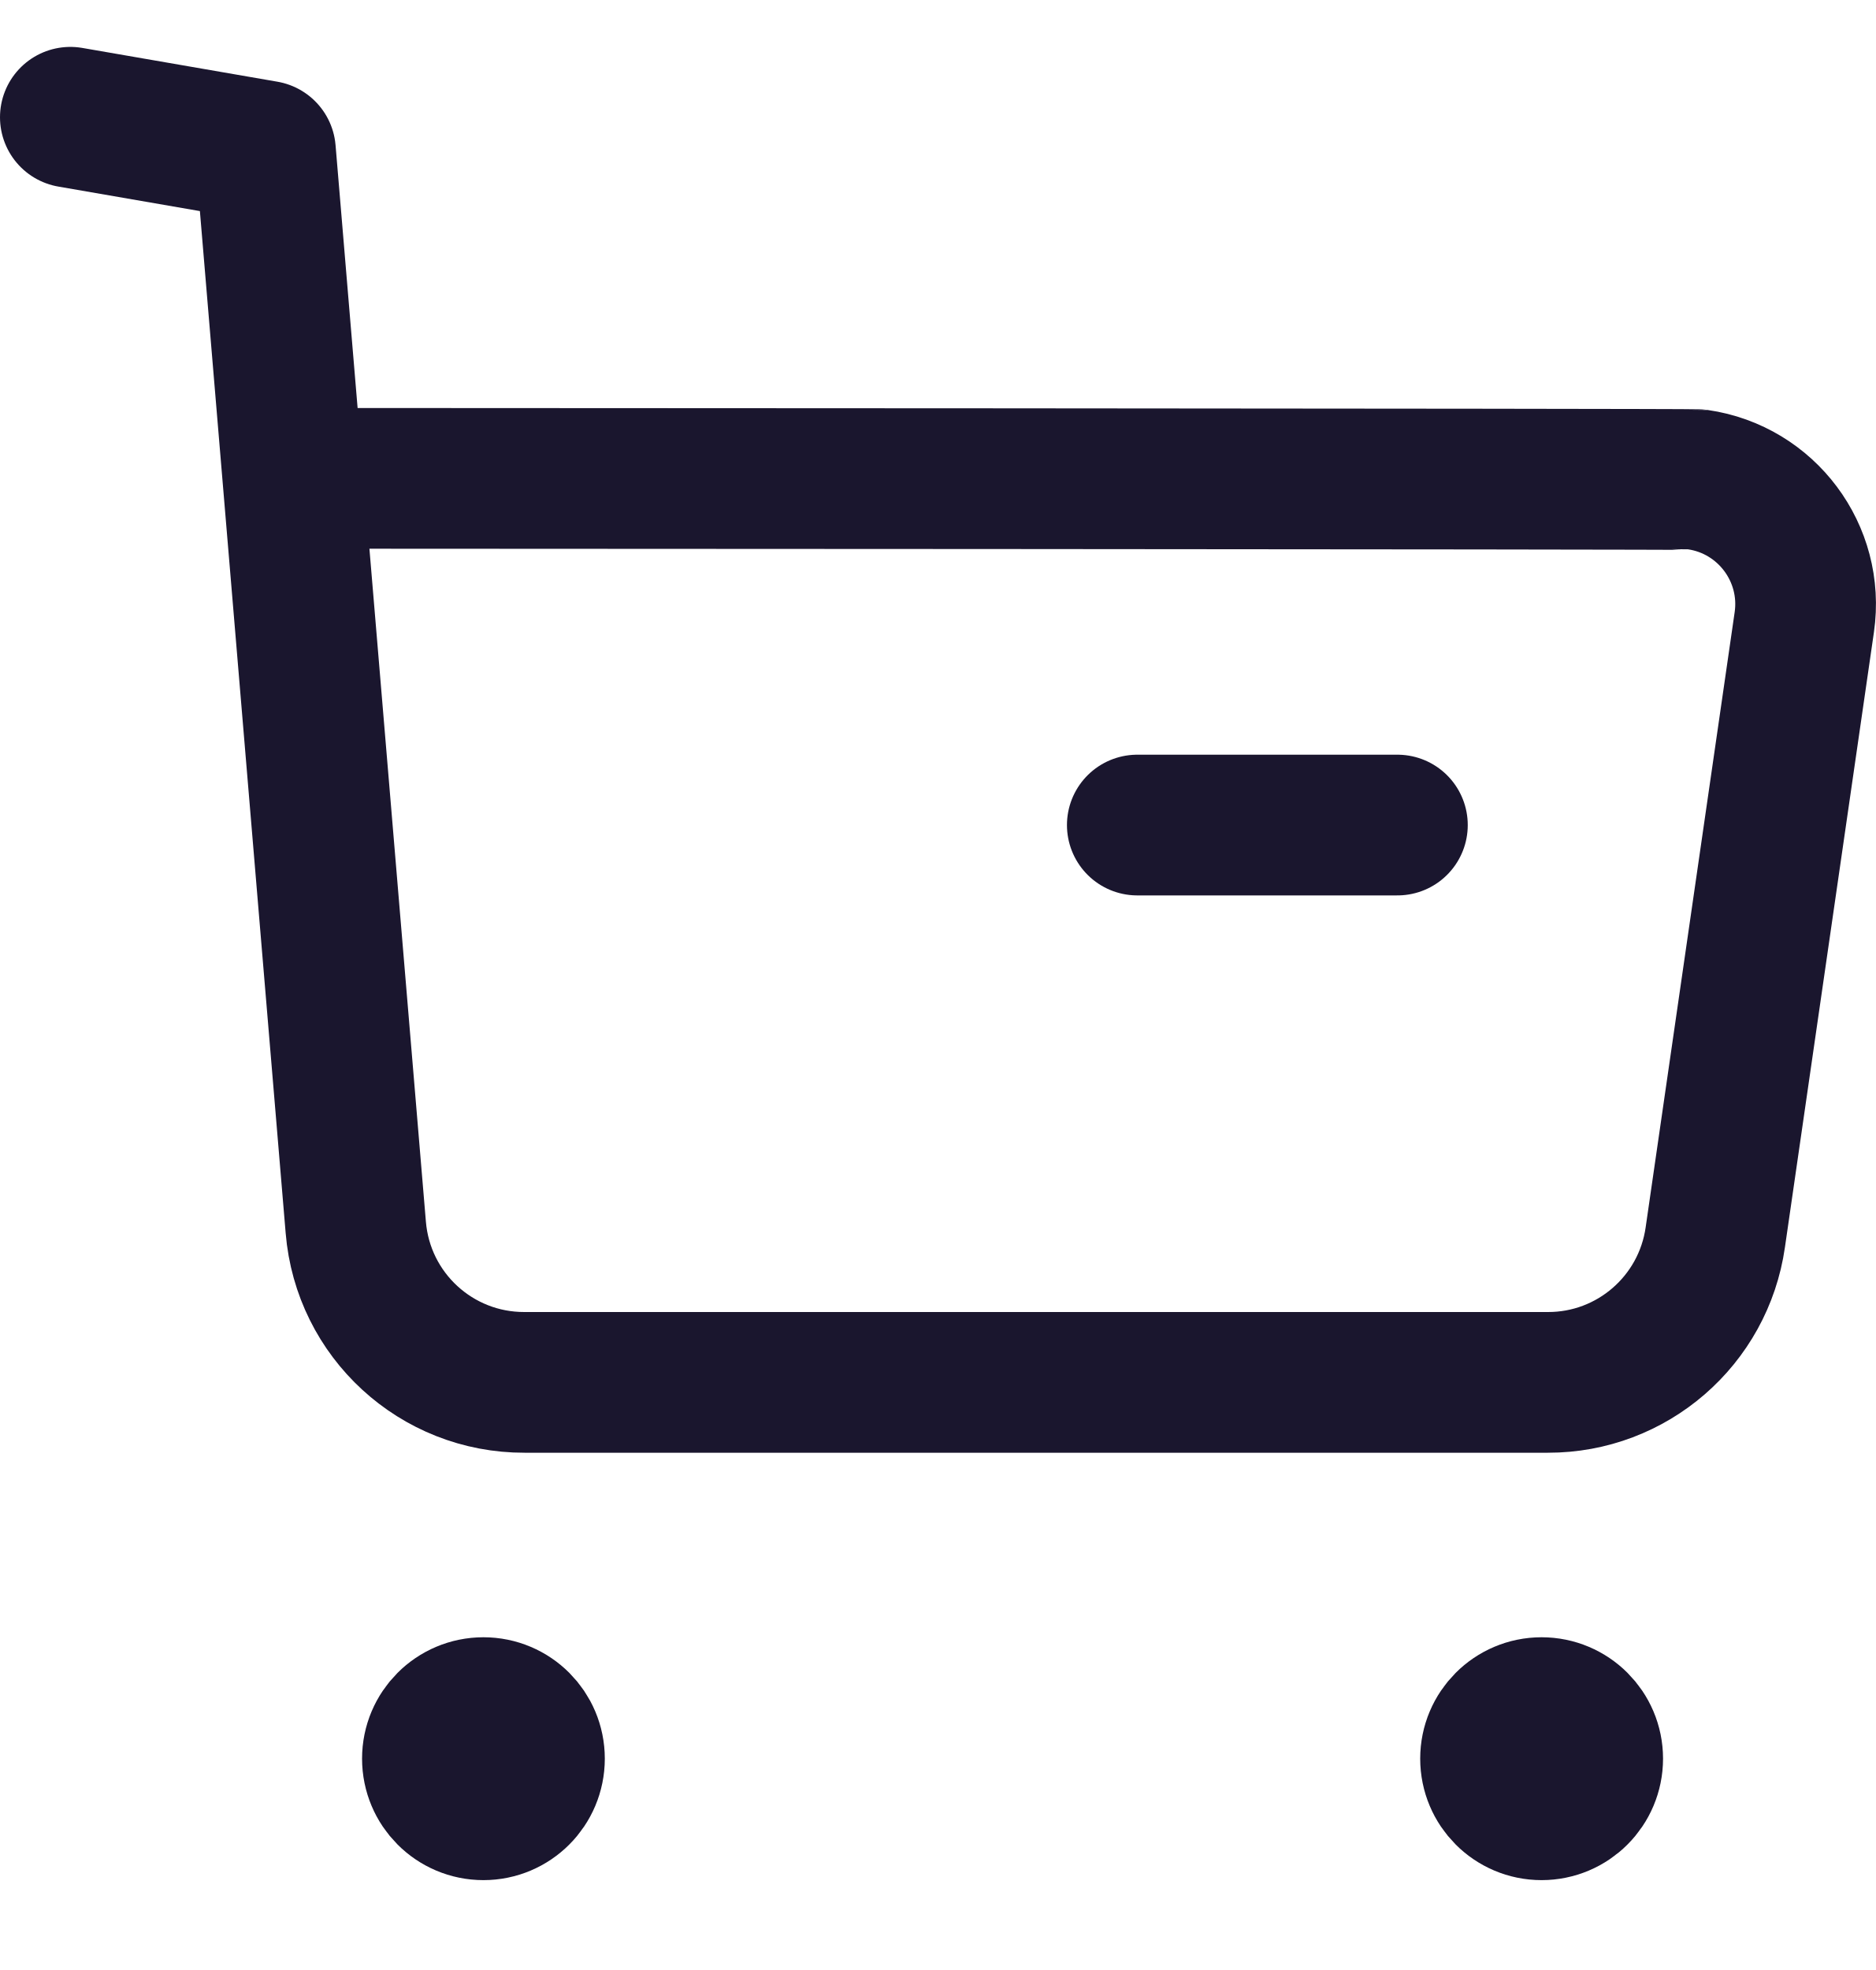
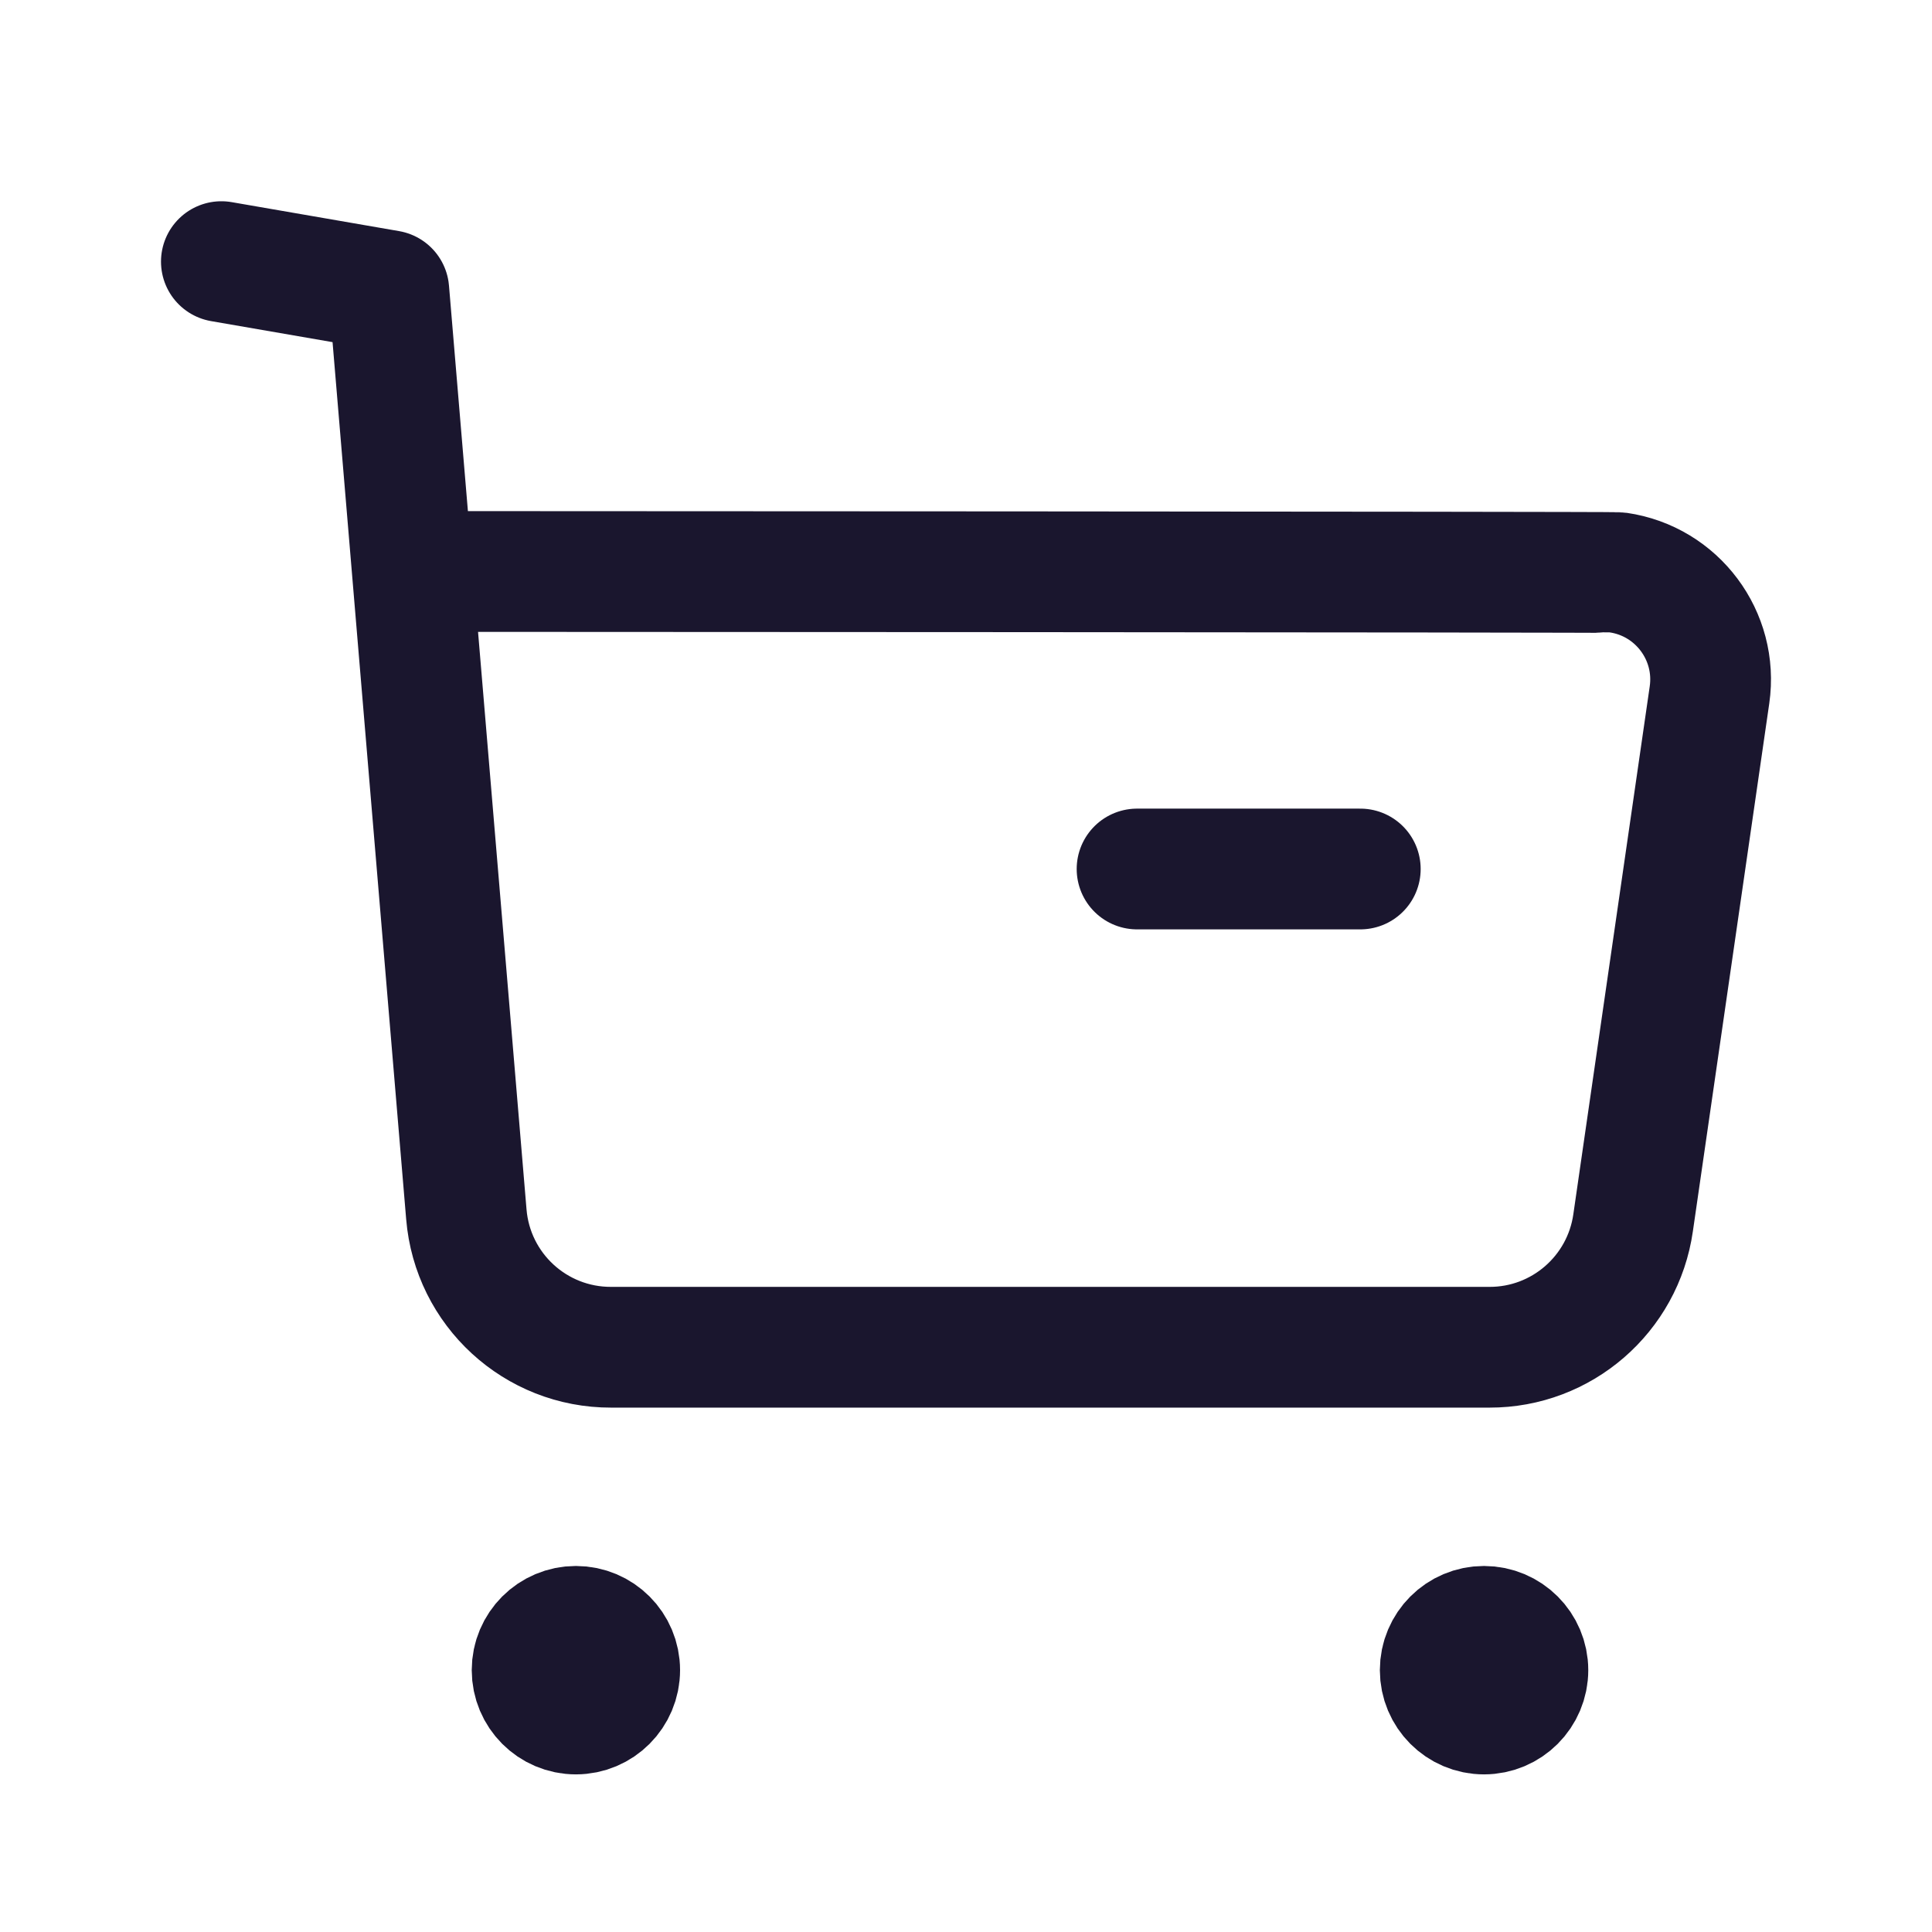
- <svg xmlns="http://www.w3.org/2000/svg" width="20" height="21" viewBox="0 0 20 21" fill="none">
-   <path d="M0.75 1.25L2.83 1.61L3.793 13.083C3.87 14.02 4.653 14.739 5.593 14.736H16.502C17.399 14.738 18.16 14.078 18.287 13.19L19.236 6.632C19.342 5.899 18.833 5.219 18.101 5.113C18.037 5.104 3.164 5.099 3.164 5.099" stroke="#1A162E" stroke-width="1.5" stroke-linecap="round" stroke-linejoin="round" />
-   <path d="M12.125 8.795H14.898" stroke="#1A162E" stroke-width="1.5" stroke-linecap="round" stroke-linejoin="round" />
-   <path fill-rule="evenodd" clip-rule="evenodd" d="M5.154 18.203C5.455 18.203 5.698 18.447 5.698 18.747C5.698 19.048 5.455 19.292 5.154 19.292C4.853 19.292 4.61 19.048 4.61 18.747C4.61 18.447 4.853 18.203 5.154 18.203Z" fill="#1A162E" stroke="#1A162E" stroke-width="1.5" stroke-linecap="round" stroke-linejoin="round" />
-   <path fill-rule="evenodd" clip-rule="evenodd" d="M16.435 18.203C16.736 18.203 16.98 18.447 16.98 18.747C16.98 19.048 16.736 19.292 16.435 19.292C16.134 19.292 15.891 19.048 15.891 18.747C15.891 18.447 16.134 18.203 16.435 18.203Z" fill="#1A162E" stroke="#1A162E" stroke-width="1.5" stroke-linecap="round" stroke-linejoin="round" />
+ <svg xmlns="http://www.w3.org/2000/svg" width="24" height="24" viewBox="0 0 24 24" fill="none">
+   <path d="M2.75 3.25L4.83 3.61L5.793 15.083C5.87 16.02 6.653 16.739 7.593 16.736H18.502C19.399 16.738 20.16 16.078 20.287 15.19L21.236 8.632C21.342 7.899 20.833 7.219 20.101 7.113C20.037 7.104 5.164 7.099 5.164 7.099" stroke="#1A162E" stroke-width="1.5" stroke-linecap="round" stroke-linejoin="round" />
+   <path d="M14.125 10.795H16.898" stroke="#1A162E" stroke-width="1.5" stroke-linecap="round" stroke-linejoin="round" />
+   <path fill-rule="evenodd" clip-rule="evenodd" d="M7.154 20.203C7.455 20.203 7.698 20.447 7.698 20.747C7.698 21.048 7.455 21.292 7.154 21.292C6.853 21.292 6.61 21.048 6.61 20.747C6.61 20.447 6.853 20.203 7.154 20.203Z" fill="#1A162E" stroke="#1A162E" stroke-width="1.5" stroke-linecap="round" stroke-linejoin="round" />
+   <path fill-rule="evenodd" clip-rule="evenodd" d="M18.435 20.203C18.736 20.203 18.98 20.447 18.98 20.747C18.98 21.048 18.736 21.292 18.435 21.292C18.134 21.292 17.891 21.048 17.891 20.747C17.891 20.447 18.134 20.203 18.435 20.203Z" fill="#1A162E" stroke="#1A162E" stroke-width="1.5" stroke-linecap="round" stroke-linejoin="round" />
</svg>
